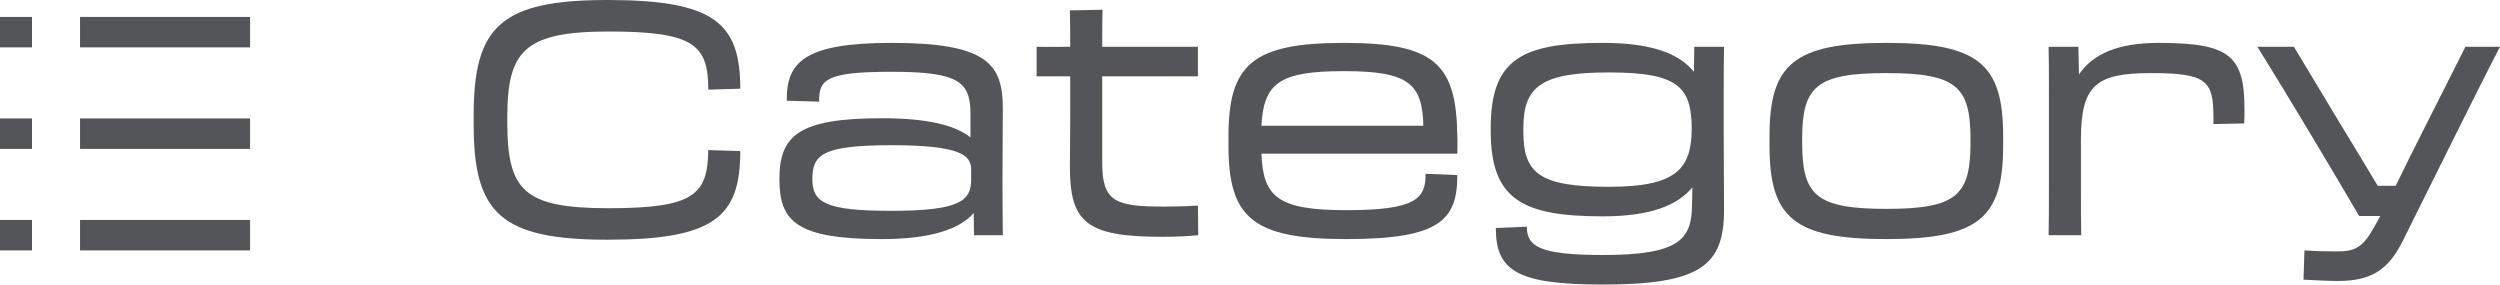
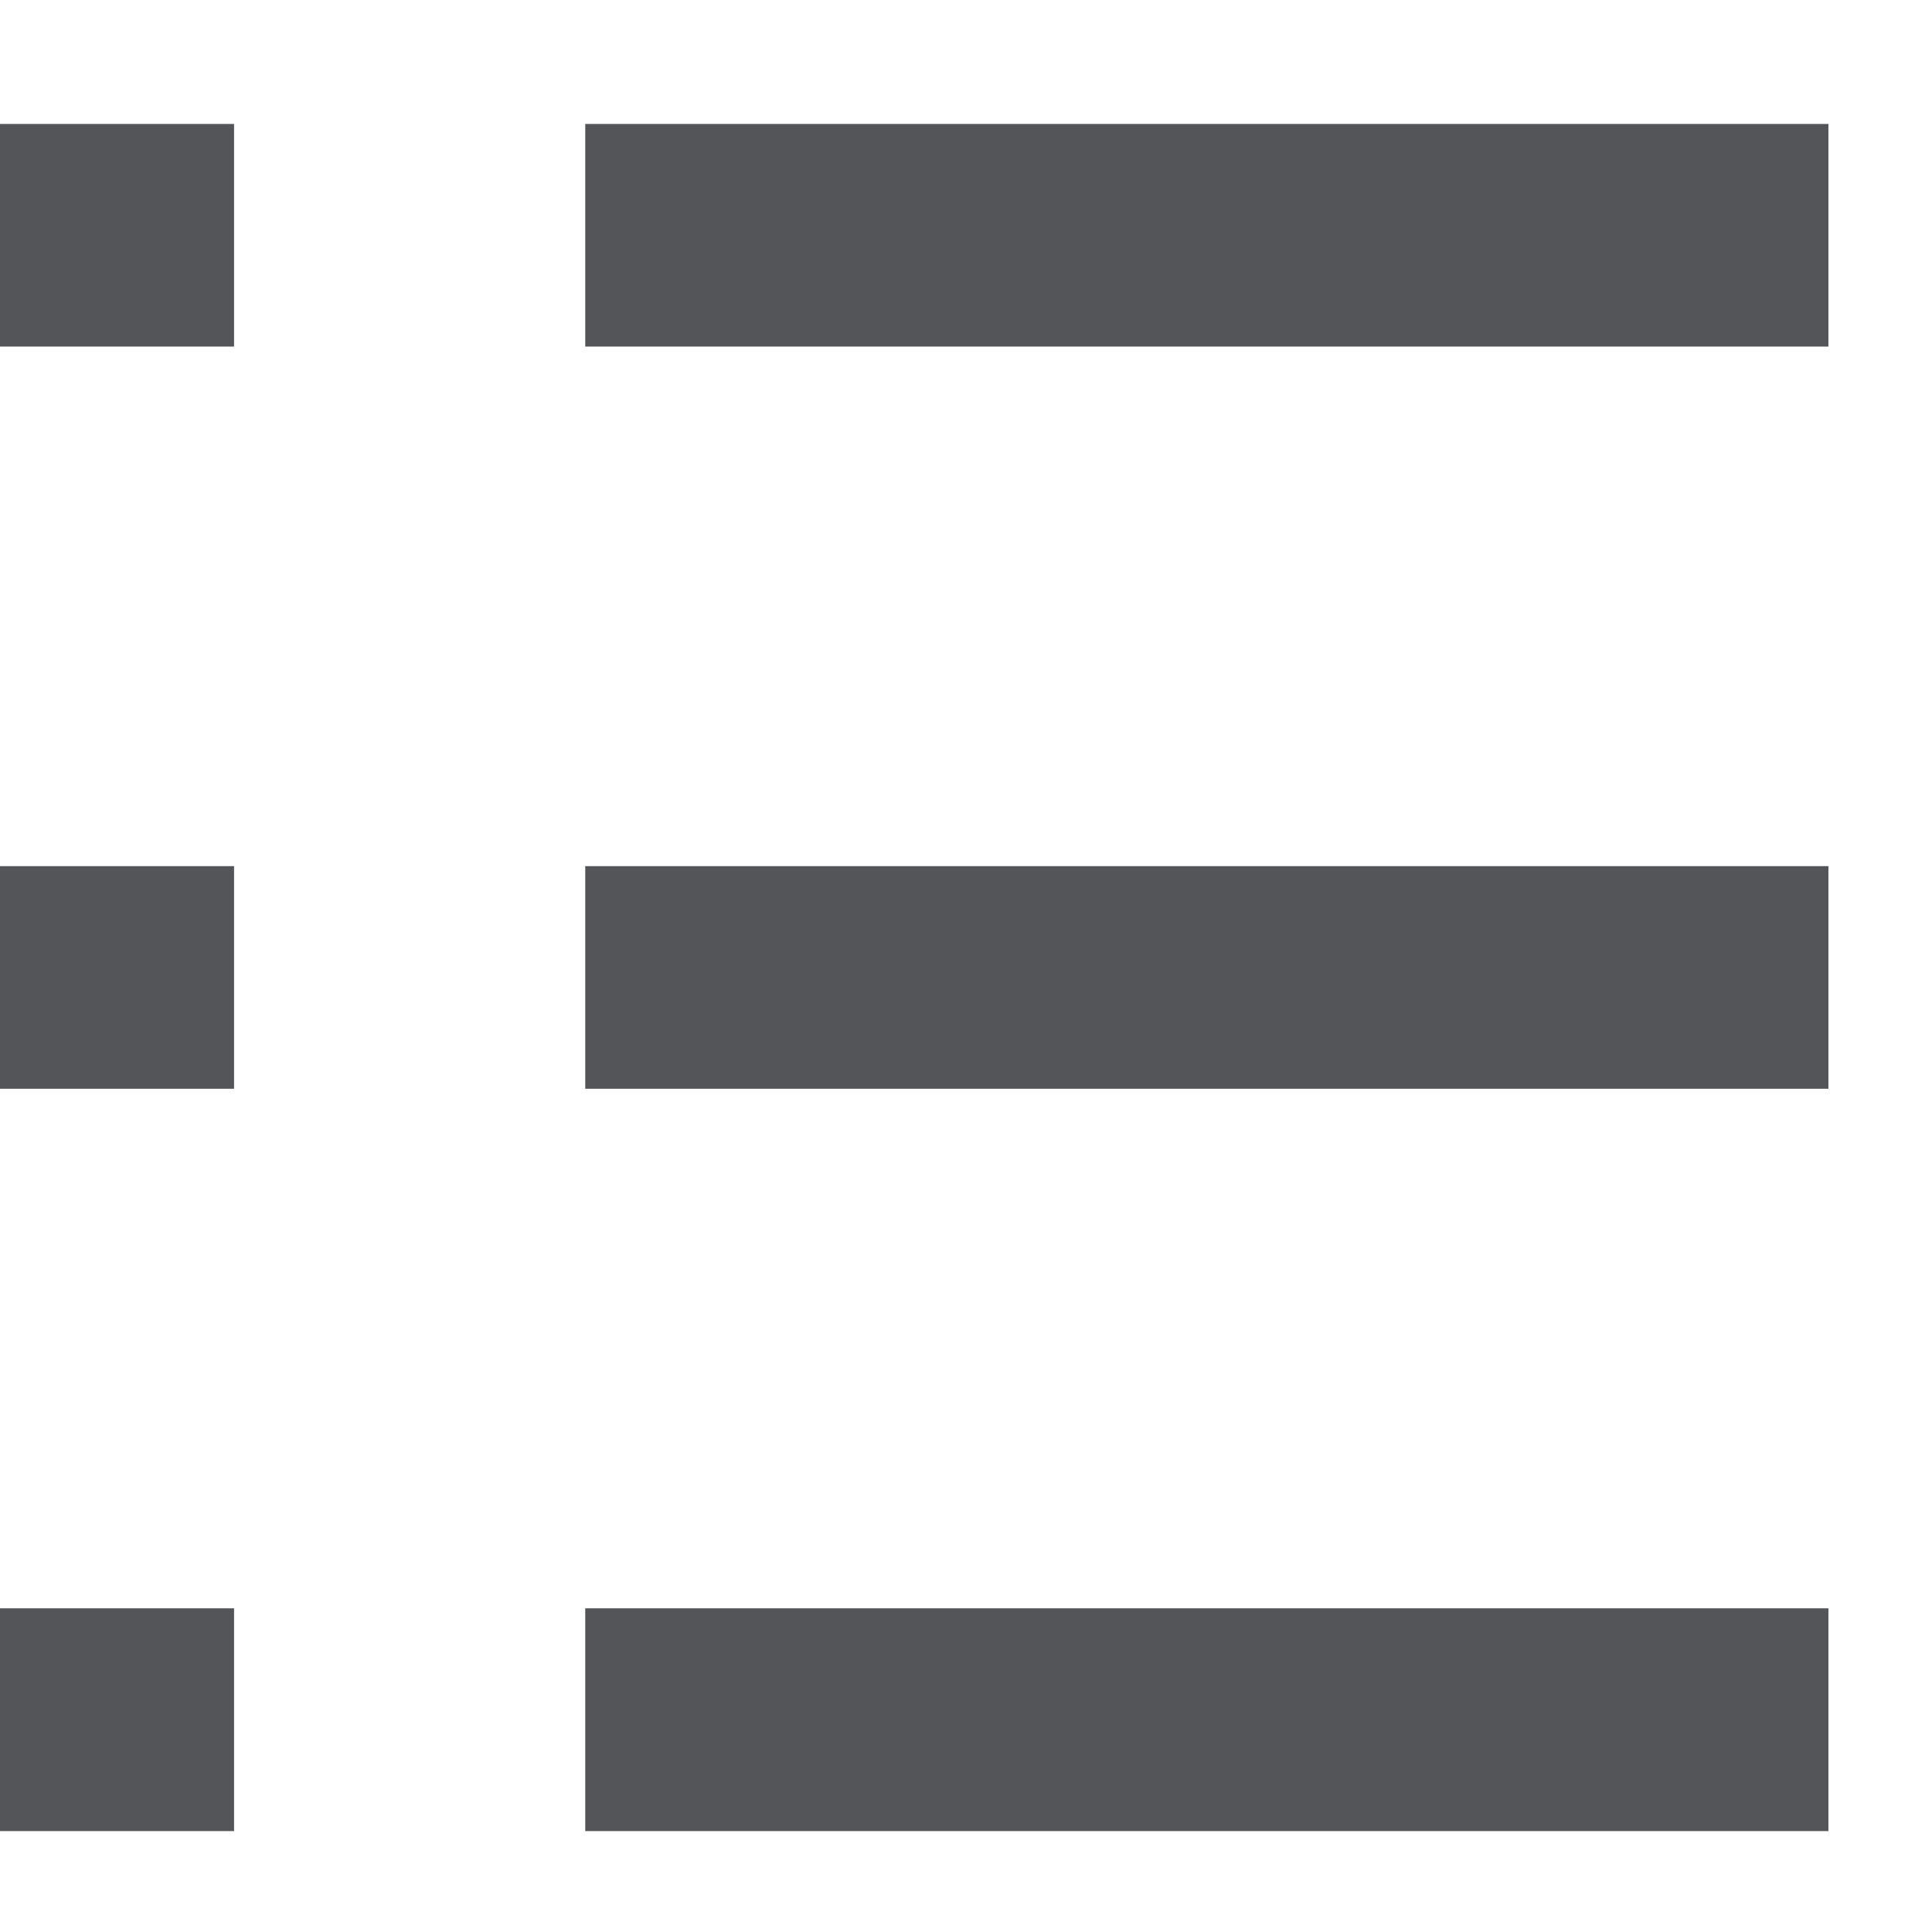
- <svg xmlns="http://www.w3.org/2000/svg" width="123" height="14" viewBox="0 0 123 14" fill="none">
-   <path d="M29.887 11.794C35.162 11.794 36.422 10.66 36.422 7.432L34.847 7.384C34.816 9.589 34.139 10.244 29.95 10.244C25.761 10.244 24.958 9.381 24.958 5.993V5.801C24.958 2.525 25.761 1.55 29.95 1.55C34.139 1.55 34.847 2.205 34.847 4.411L36.422 4.363C36.422 1.135 35.147 0 29.887 0C24.659 0 23.305 1.295 23.305 5.642V6.153C23.305 10.5 24.659 11.794 29.887 11.794Z" fill="#535559" />
-   <path d="M43.386 11.763C45.827 11.763 47.213 11.267 47.906 10.484L47.922 11.571H49.339C49.323 10.308 49.323 9.493 49.323 8.534C49.323 7.192 49.339 6.584 49.339 5.322C49.339 3.132 48.536 2.11 43.875 2.11C39.639 2.11 38.678 3.021 38.71 4.954L40.3 5.002C40.284 3.9 40.662 3.532 43.875 3.532C47.197 3.532 47.748 4.027 47.748 5.626V6.76C47.008 6.169 45.654 5.817 43.386 5.817C39.245 5.817 38.347 6.696 38.347 8.822C38.347 10.899 39.198 11.763 43.386 11.763ZM43.843 10.372C40.631 10.372 39.969 9.973 39.969 8.822C39.969 7.639 40.395 7.144 43.843 7.144C47.229 7.144 47.78 7.623 47.78 8.342V8.838C47.78 9.877 47.229 10.372 43.843 10.372Z" fill="#535559" />
-   <path d="M52.655 5.817C52.655 6.6 52.639 7.511 52.639 8.215C52.639 10.963 53.474 11.651 57.19 11.651C57.883 11.651 58.465 11.619 58.954 11.571L58.938 10.116C58.34 10.148 57.977 10.164 57.269 10.164C54.859 10.164 54.229 9.925 54.229 7.991V3.756H58.938V2.301H54.229C54.229 1.502 54.229 0.863 54.245 0.479L52.639 0.511C52.655 1.247 52.655 1.774 52.655 2.301C52.151 2.301 51.647 2.317 51.001 2.301V3.756H52.655V5.817Z" fill="#535559" />
-   <path d="M66.236 11.763C70.834 11.763 71.7 10.836 71.7 8.614L70.141 8.55C70.141 9.749 69.716 10.34 66.251 10.34C62.897 10.34 62.141 9.717 62.063 7.559H71.7C71.7 7.288 71.716 6.952 71.7 6.696C71.653 3.164 70.613 2.11 66.125 2.11C61.637 2.11 60.441 3.164 60.441 6.696V7.176C60.441 10.708 61.637 11.763 66.236 11.763ZM66.125 3.5C69.353 3.5 69.968 4.139 70.031 6.185H62.063C62.173 4.075 62.96 3.5 66.125 3.5Z" fill="#535559" />
-   <path d="M78.87 10.644C81.138 10.644 82.508 10.132 83.264 9.221L83.248 10.132C83.216 11.778 82.618 12.546 78.87 12.546C75.673 12.546 75.122 12.098 75.122 11.155L73.595 11.219C73.595 13.329 74.65 14 78.87 14C83.657 14 84.823 13.057 84.823 10.34C84.823 9.094 84.807 8.135 84.807 6.776V4.379C84.807 3.596 84.807 2.989 84.823 2.301H83.358L83.342 3.532C82.586 2.605 81.201 2.11 78.854 2.11C74.886 2.11 73.343 2.893 73.343 6.297V6.457C73.343 9.861 74.965 10.644 78.87 10.644ZM74.949 6.457V6.297C74.949 4.251 75.847 3.564 79.138 3.564C82.508 3.564 83.216 4.235 83.232 6.297C83.232 8.342 82.445 9.19 79.153 9.19C75.689 9.19 74.949 8.502 74.949 6.457Z" fill="#535559" />
-   <path d="M92.808 11.763C97.359 11.763 98.555 10.708 98.555 7.176V6.696C98.555 3.164 97.359 2.11 92.808 2.11C88.257 2.11 87.06 3.164 87.06 6.696V7.176C87.06 10.708 88.257 11.763 92.808 11.763ZM92.808 10.276C89.343 10.276 88.666 9.605 88.666 7.016V6.856C88.666 4.267 89.343 3.596 92.808 3.596C96.272 3.596 96.949 4.267 96.949 6.856V7.016C96.949 9.605 96.272 10.276 92.808 10.276Z" fill="#535559" />
-   <path d="M100.807 9.014C100.807 10.276 100.807 10.899 100.791 11.571H102.398C102.382 10.899 102.382 10.308 102.382 9.014V6.872C102.382 4.187 103.122 3.596 105.83 3.596C108.586 3.596 108.901 3.979 108.901 5.785V6.105L110.413 6.073C110.429 5.833 110.429 5.594 110.429 5.402C110.429 2.749 109.72 2.11 106.208 2.11C104.256 2.11 102.996 2.621 102.287 3.66L102.256 2.301H100.791C100.807 2.925 100.807 3.5 100.807 4.683V9.014Z" fill="#535559" />
-   <path d="M118.214 11.858C119.395 9.493 121.867 4.475 123.001 2.301H121.3L119.347 6.169C118.828 7.192 118.308 8.231 117.867 9.142H116.985C116.434 8.215 115.789 7.16 115.159 6.121L112.86 2.301H111.064C112.434 4.491 114.923 8.662 116.072 10.628H117.111L116.828 11.139C116.261 12.162 115.899 12.37 114.97 12.37C114.371 12.37 113.883 12.354 113.379 12.322L113.332 13.76C113.915 13.792 114.639 13.824 115.017 13.824C116.623 13.824 117.489 13.313 118.214 11.858Z" fill="#535559" />
-   <path fill-rule="evenodd" clip-rule="evenodd" d="M3.938 0.833H12.303V2.331H3.938V0.833Z" fill="#535559" />
-   <path fill-rule="evenodd" clip-rule="evenodd" d="M0 0.833H1.575V2.331H0V0.833Z" fill="#535559" />
-   <path fill-rule="evenodd" clip-rule="evenodd" d="M3.938 5.827H12.303V7.326H3.938V5.827Z" fill="#535559" />
-   <path fill-rule="evenodd" clip-rule="evenodd" d="M0 5.827H1.575V7.326H0V5.827Z" fill="#535559" />
-   <path fill-rule="evenodd" clip-rule="evenodd" d="M3.938 10.822H12.303V12.32H3.938V10.822Z" fill="#535559" />
-   <path fill-rule="evenodd" clip-rule="evenodd" d="M0 10.822H1.575V12.32H0V10.822Z" fill="#535559" />
+ <svg xmlns="http://www.w3.org/2000/svg" width="13" height="13" viewBox="0 0 13 13" fill="none">
+   <path fill-rule="evenodd" clip-rule="evenodd" d="M3.938 0.834H12.303V2.332H3.938V0.834Z" fill="#535559" />
+   <path fill-rule="evenodd" clip-rule="evenodd" d="M0 0.834H1.575V2.332H0V0.834Z" fill="#535559" />
+   <path fill-rule="evenodd" clip-rule="evenodd" d="M3.938 5.828H12.303V7.326H3.938V5.828Z" fill="#535559" />
+   <path fill-rule="evenodd" clip-rule="evenodd" d="M0 5.828H1.575V7.326H0V5.828Z" fill="#535559" />
+   <path fill-rule="evenodd" clip-rule="evenodd" d="M3.938 10.822H12.303V12.321H3.938V10.822Z" fill="#535559" />
+   <path fill-rule="evenodd" clip-rule="evenodd" d="M0 10.822H1.575V12.321H0V10.822Z" fill="#535559" />
</svg>
